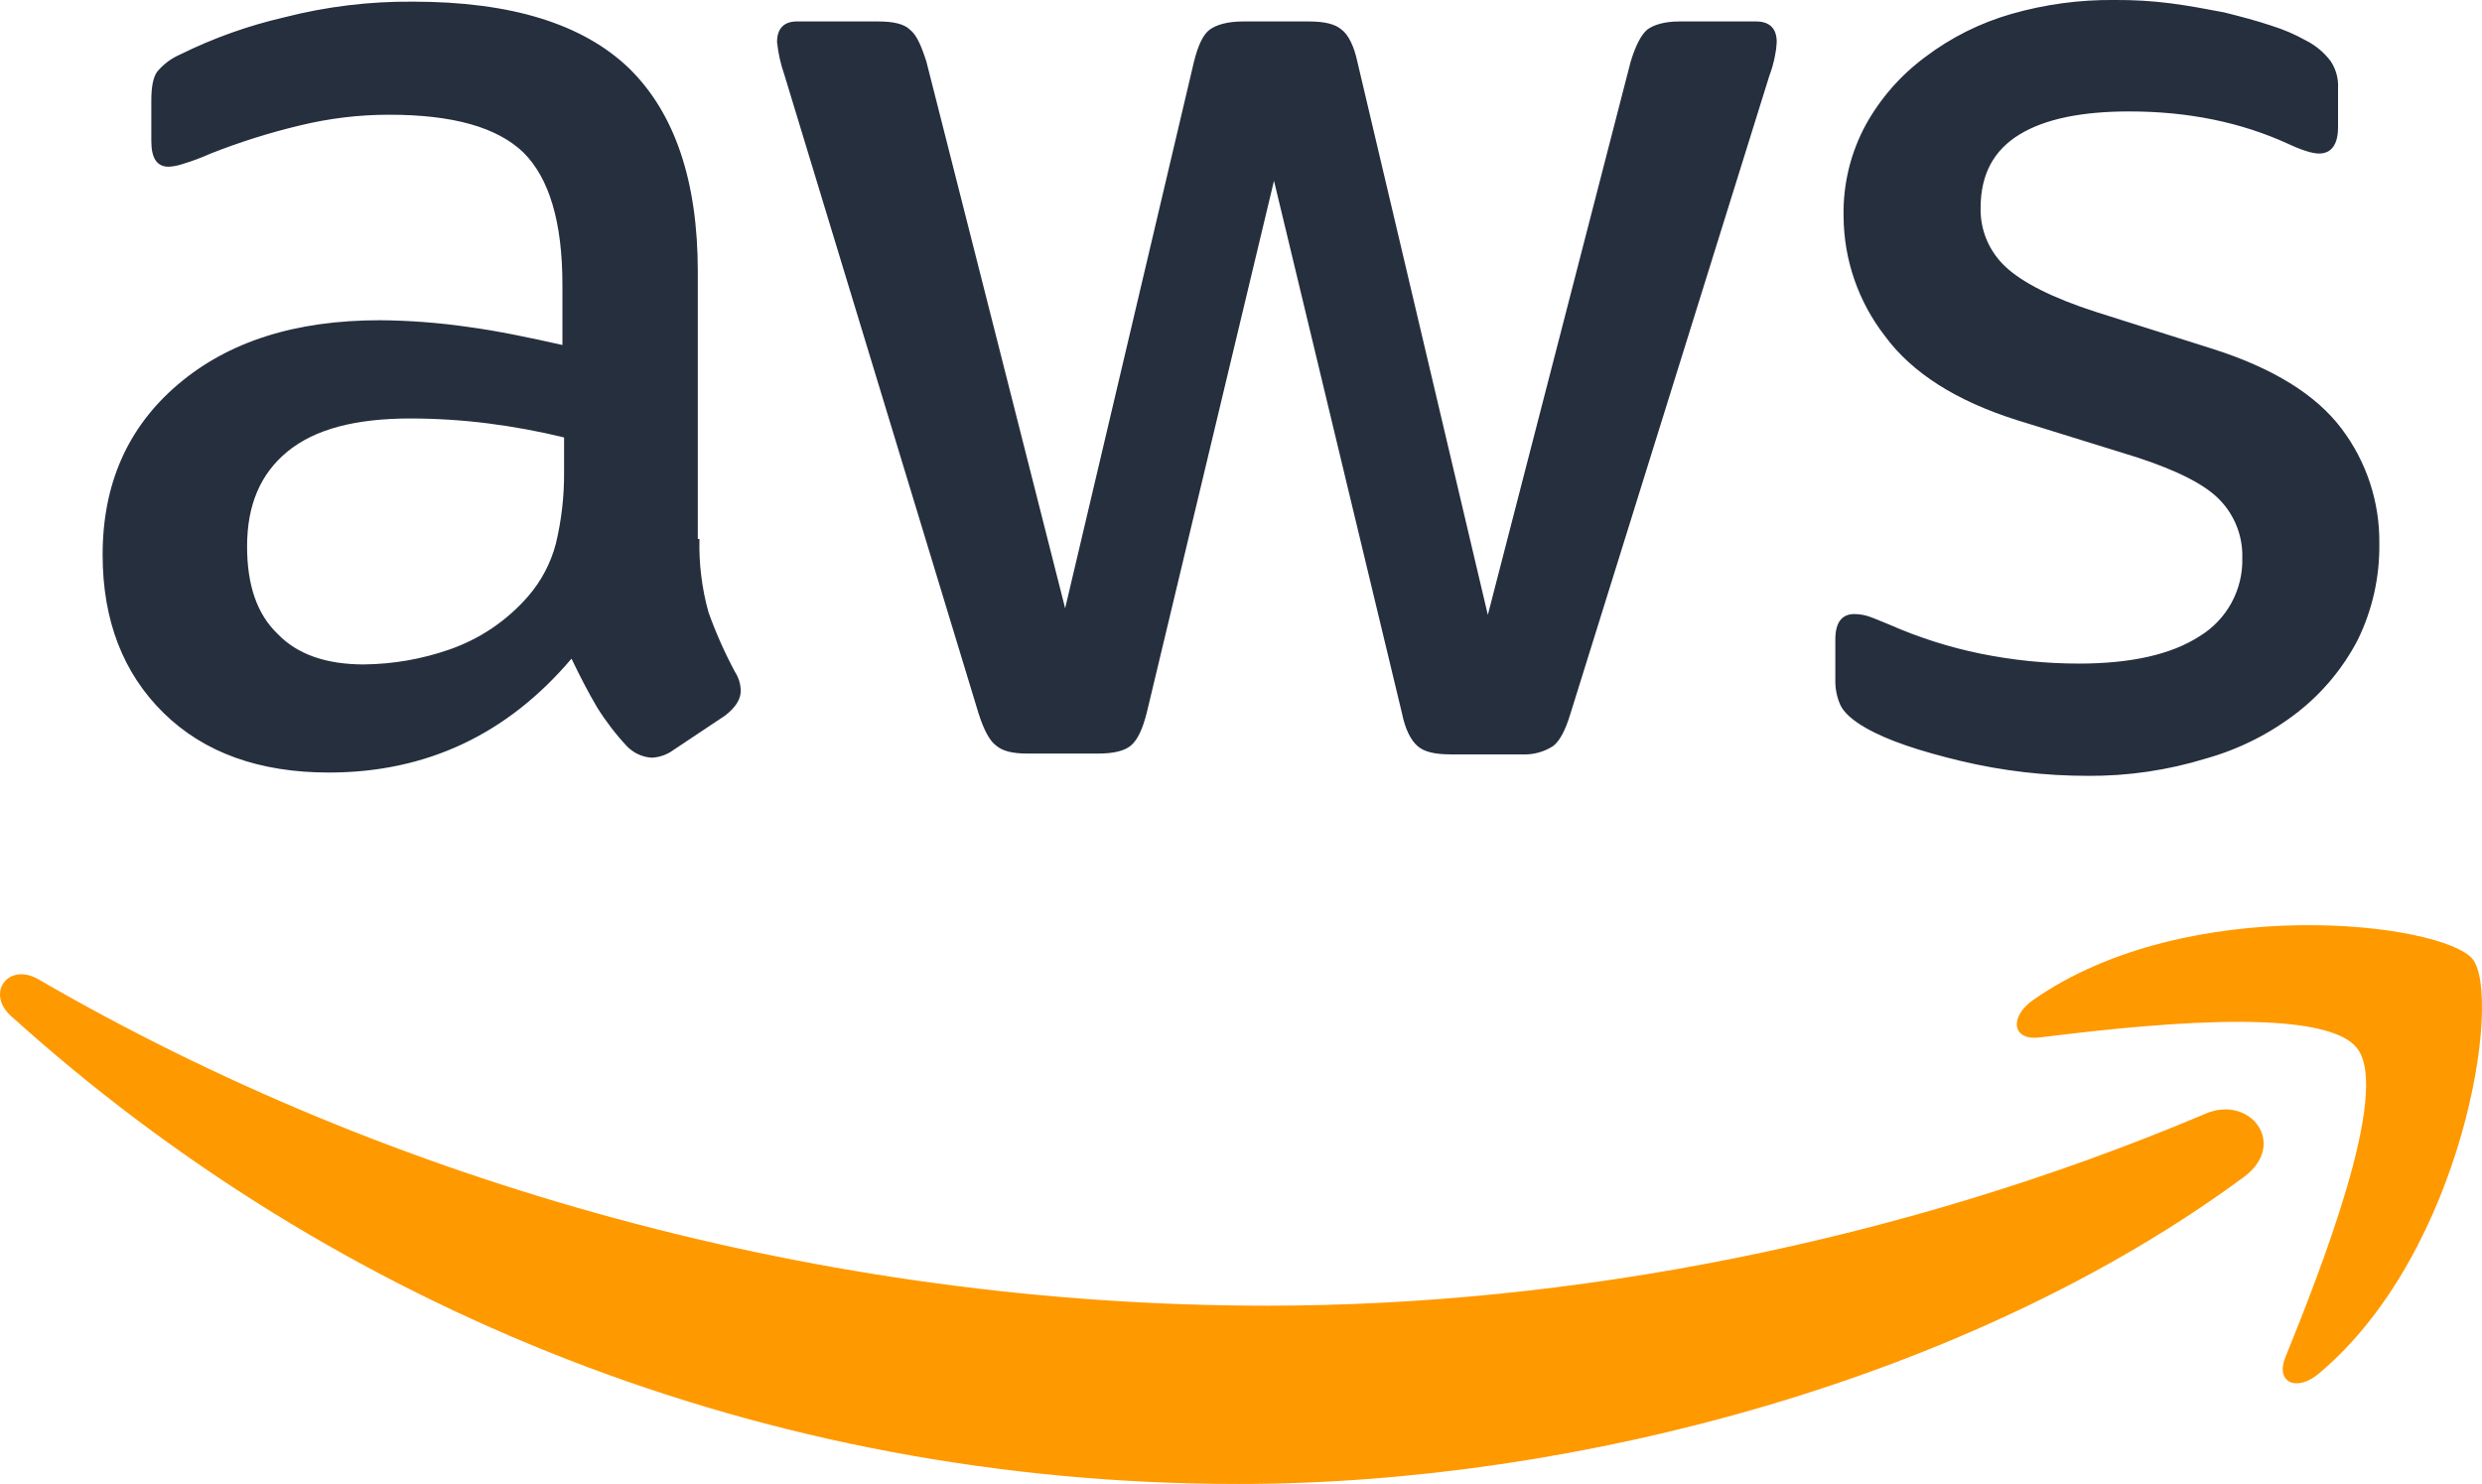
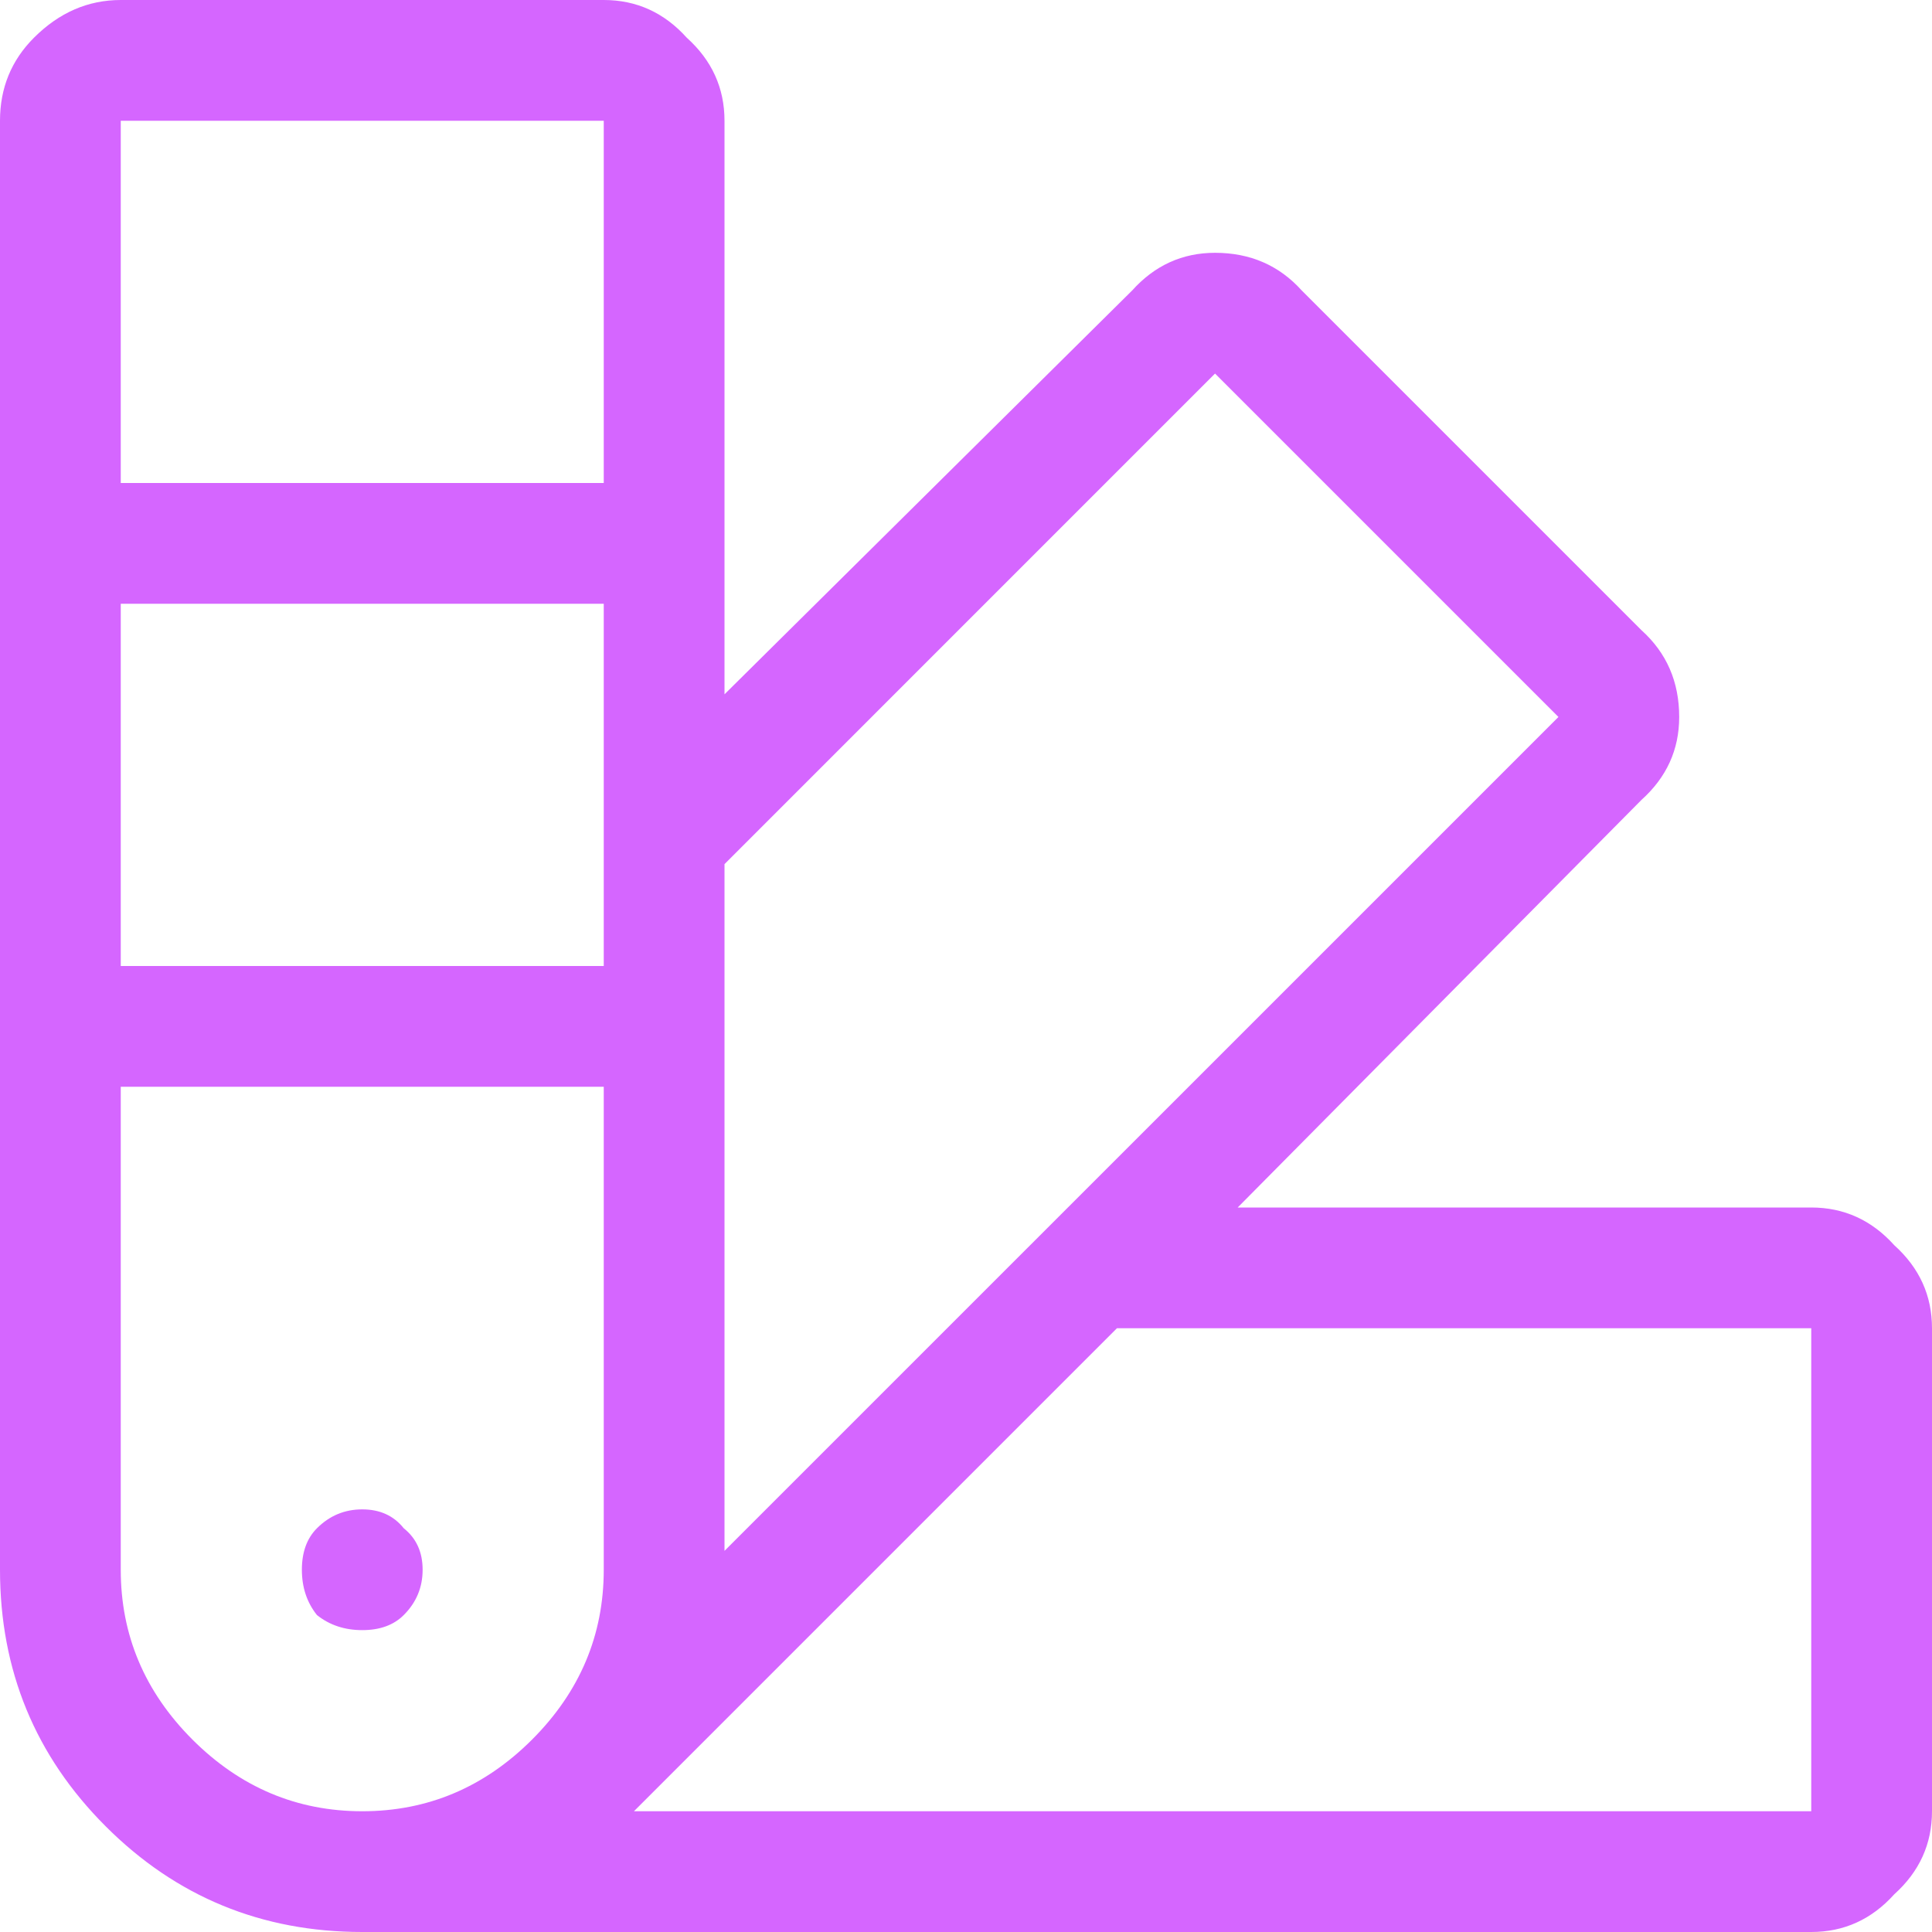
- <svg xmlns="http://www.w3.org/2000/svg" width="525.999" height="314.545" id="aws">
-   <path fill="#252f3e" d="M148.232 114.237a52.931 52.931 0 0 0 1.924 15.57 93.64 93.64 0 0 0 5.6 12.6 7.61 7.61 0 0 1 1.225 4.024c0 1.749-1.05 3.5-3.324 5.248l-11.021 7.348a8.388 8.388 0 0 1-4.548 1.574 8.05 8.05 0 0 1-5.248-2.449 54.121 54.121 0 0 1-6.3-8.222c-1.749-2.974-3.5-6.3-5.423-10.322q-20.468 24.138-51.434 24.138c-14.7 0-26.416-4.2-34.988-12.6s-12.946-19.59-12.946-33.585c0-14.87 5.248-26.941 15.92-36.038s24.841-13.646 42.86-13.646a138.511 138.511 0 0 1 18.544 1.4c6.473.875 13.121 2.274 20.118 3.849V60.355c0-13.3-2.8-22.567-8.222-27.991-5.6-5.423-15.045-8.047-28.516-8.047a79.6 79.6 0 0 0-18.894 2.274 139.4 139.4 0 0 0-18.894 5.948 50.2 50.2 0 0 1-6.123 2.274 10.73 10.73 0 0 1-2.8.525c-2.449 0-3.674-1.749-3.674-5.423v-8.572c0-2.8.35-4.9 1.225-6.123a13.1 13.1 0 0 1 4.9-3.674 100.716 100.716 0 0 1 22.043-7.872A106.062 106.062 0 0 1 87.527.35c20.822 0 36.038 4.723 45.835 14.17 9.622 9.447 14.52 23.792 14.52 43.036v56.681Zm-71.026 26.591a56.7 56.7 0 0 0 18.019-3.149 38.984 38.984 0 0 0 16.619-11.2 27.768 27.768 0 0 0 5.948-11.2 62.8 62.8 0 0 0 1.749-15.22v-7.34a146.1 146.1 0 0 0-16.092-2.974A131.821 131.821 0 0 0 87.002 88.7c-11.721 0-20.293 2.274-26.066 7s-8.572 11.371-8.572 20.118c0 8.222 2.1 14.345 6.473 18.544 4.2 4.374 10.322 6.473 18.369 6.473Zm140.478 18.894c-3.149 0-5.248-.525-6.648-1.749-1.4-1.05-2.624-3.5-3.674-6.823L166.249 15.92a30.644 30.644 0 0 1-1.574-7c0-2.8 1.4-4.374 4.2-4.374h17.144c3.324 0 5.6.525 6.823 1.749 1.4 1.05 2.449 3.5 3.5 6.823l29.39 115.811 27.29-115.808c.875-3.5 1.924-5.773 3.324-6.823s3.849-1.749 7-1.749h14c3.324 0 5.6.525 7 1.749 1.4 1.05 2.624 3.5 3.324 6.823l27.641 117.211 30.255-117.211c1.05-3.5 2.274-5.773 3.5-6.823 1.4-1.05 3.674-1.749 6.823-1.749h16.27c2.8 0 4.374 1.4 4.374 4.374a17.445 17.445 0 0 1-.35 2.8 24.891 24.891 0 0 1-1.225 4.374l-42.161 135.23q-1.574 5.248-3.674 6.823a11.192 11.192 0 0 1-6.648 1.749h-15.046c-3.324 0-5.6-.525-7-1.749s-2.624-3.5-3.324-7L269.991 38.312l-26.942 112.663c-.875 3.5-1.924 5.773-3.324 7s-3.849 1.749-7 1.749Zm224.8 4.723a115.767 115.767 0 0 1-26.941-3.149c-8.747-2.1-15.57-4.374-20.118-7-2.8-1.574-4.723-3.324-5.423-4.9a12.349 12.349 0 0 1-1.05-4.9v-8.916c0-3.674 1.4-5.423 4.024-5.423a9.906 9.906 0 0 1 3.149.525c1.05.35 2.624 1.05 4.374 1.749a95.157 95.157 0 0 0 19.244 6.123 105.06 105.06 0 0 0 20.818 2.1c11.021 0 19.594-1.924 25.542-5.773a18.839 18.839 0 0 0 9.1-16.619 17.037 17.037 0 0 0-4.723-12.246c-3.149-3.324-9.1-6.3-17.669-9.1l-25.372-7.871c-12.771-4.023-22.218-9.971-27.99-17.845a41.68 41.68 0 0 1-8.747-25.367 38.934 38.934 0 0 1 4.723-19.419 44.982 44.982 0 0 1 12.6-14.345 55.525 55.525 0 0 1 18.194-9.1A76.248 76.248 0 0 1 448.257 0a87.822 87.822 0 0 1 11.721.7c4.024.525 7.7 1.225 11.371 1.924 3.5.875 6.823 1.749 9.972 2.8a38.181 38.181 0 0 1 7.348 3.149 15.128 15.128 0 0 1 5.248 4.374 9.428 9.428 0 0 1 1.574 5.773v8.222c0 3.674-1.4 5.6-4.024 5.6-1.4 0-3.674-.7-6.648-2.1q-14.958-6.823-33.589-6.823c-9.972 0-17.844 1.574-23.267 4.9s-8.222 8.4-8.222 15.57a16.52 16.52 0 0 0 5.248 12.421c3.5 3.324 9.972 6.648 19.244 9.622L469.075 74c12.6 4.024 21.693 9.622 27.116 16.794a39.587 39.587 0 0 1 8.047 24.492 44.973 44.973 0 0 1-4.548 20.293 47.049 47.049 0 0 1-12.771 15.395 56.392 56.392 0 0 1-19.419 9.8 83.188 83.188 0 0 1-25.017 3.674Z" data-name="Path 53" />
-   <path fill="#f90" d="M475.548 249.464c-57.556 42.511-141.178 65.078-213.079 65.078-100.767.004-191.562-37.259-260.137-99.188-5.423-4.9-.525-11.546 5.948-7.7 74.175 43.036 165.67 69.1 260.313 69.1 63.854 0 134.005-13.3 198.559-40.587 9.622-4.374 17.844 6.3 8.4 13.3Z" data-name="Path 54" />
-   <path fill="#f90" d="M499.515 222.176c-7.348-9.447-48.634-4.548-67.353-2.274-5.6.7-6.473-4.2-1.4-7.872 32.889-23.092 86.946-16.445 93.244-8.747 6.3 7.872-1.749 61.929-32.539 87.821-4.723 4.024-9.272 1.924-7.173-3.324 6.999-17.32 22.569-56.332 15.221-65.604Z" data-name="Path 55" />
+ <svg xmlns="http://www.w3.org/2000/svg" width="40" height="40" viewBox="0 0 40 40" fill="none">
+   <path d="M7.5 33.75C7.865 33.75 8.151 33.646 8.359 33.438C8.62 33.177 8.75 32.865 8.75 32.5C8.75 32.135 8.62 31.849 8.359 31.641C8.151 31.38 7.865 31.25 7.5 31.25C7.135 31.25 6.823 31.38 6.562 31.641C6.354 31.849 6.25 32.135 6.25 32.5C6.25 32.865 6.354 33.177 6.562 33.438C6.823 33.646 7.135 33.75 7.5 33.75ZM37.5 25H25.625L33.984 16.562C34.505 16.094 34.766 15.521 34.766 14.844C34.766 14.115 34.505 13.516 33.984 13.047L26.953 6.016C26.484 5.495 25.885 5.234 25.156 5.234C24.479 5.234 23.906 5.495 23.438 6.016L15 14.375V2.5C15 1.823 14.74 1.25 14.219 0.781C13.75 0.26 13.177 0 12.5 0H2.5C1.823 0 1.224 0.26 0.703 0.781C0.234 1.25 0 1.823 0 2.5V32.5C0 34.583 0.729 36.354 2.188 37.812C3.646 39.271 5.417 40 7.5 40H37.5C38.177 40 38.75 39.74 39.219 39.219C39.74 38.75 40 38.177 40 37.5V27.5C40 26.823 39.74 26.25 39.219 25.781C38.75 25.26 38.177 25 37.5 25ZM12.5 32.5C12.5 33.854 12.005 35.026 11.016 36.016C10.026 37.005 8.854 37.5 7.5 37.5C6.146 37.5 4.974 37.005 3.984 36.016C2.995 35.026 2.5 33.854 2.5 32.5V22.5H12.5V32.5ZM12.5 20H2.5V12.5H12.5V20ZM12.5 10H2.5V2.5H12.5V10ZM15 17.891L25.156 7.734L32.266 14.844L15 32.109V17.891ZM37.5 37.5H13.125L23.125 27.5H37.5V37.5Z" fill="#D566FF" />
</svg>
